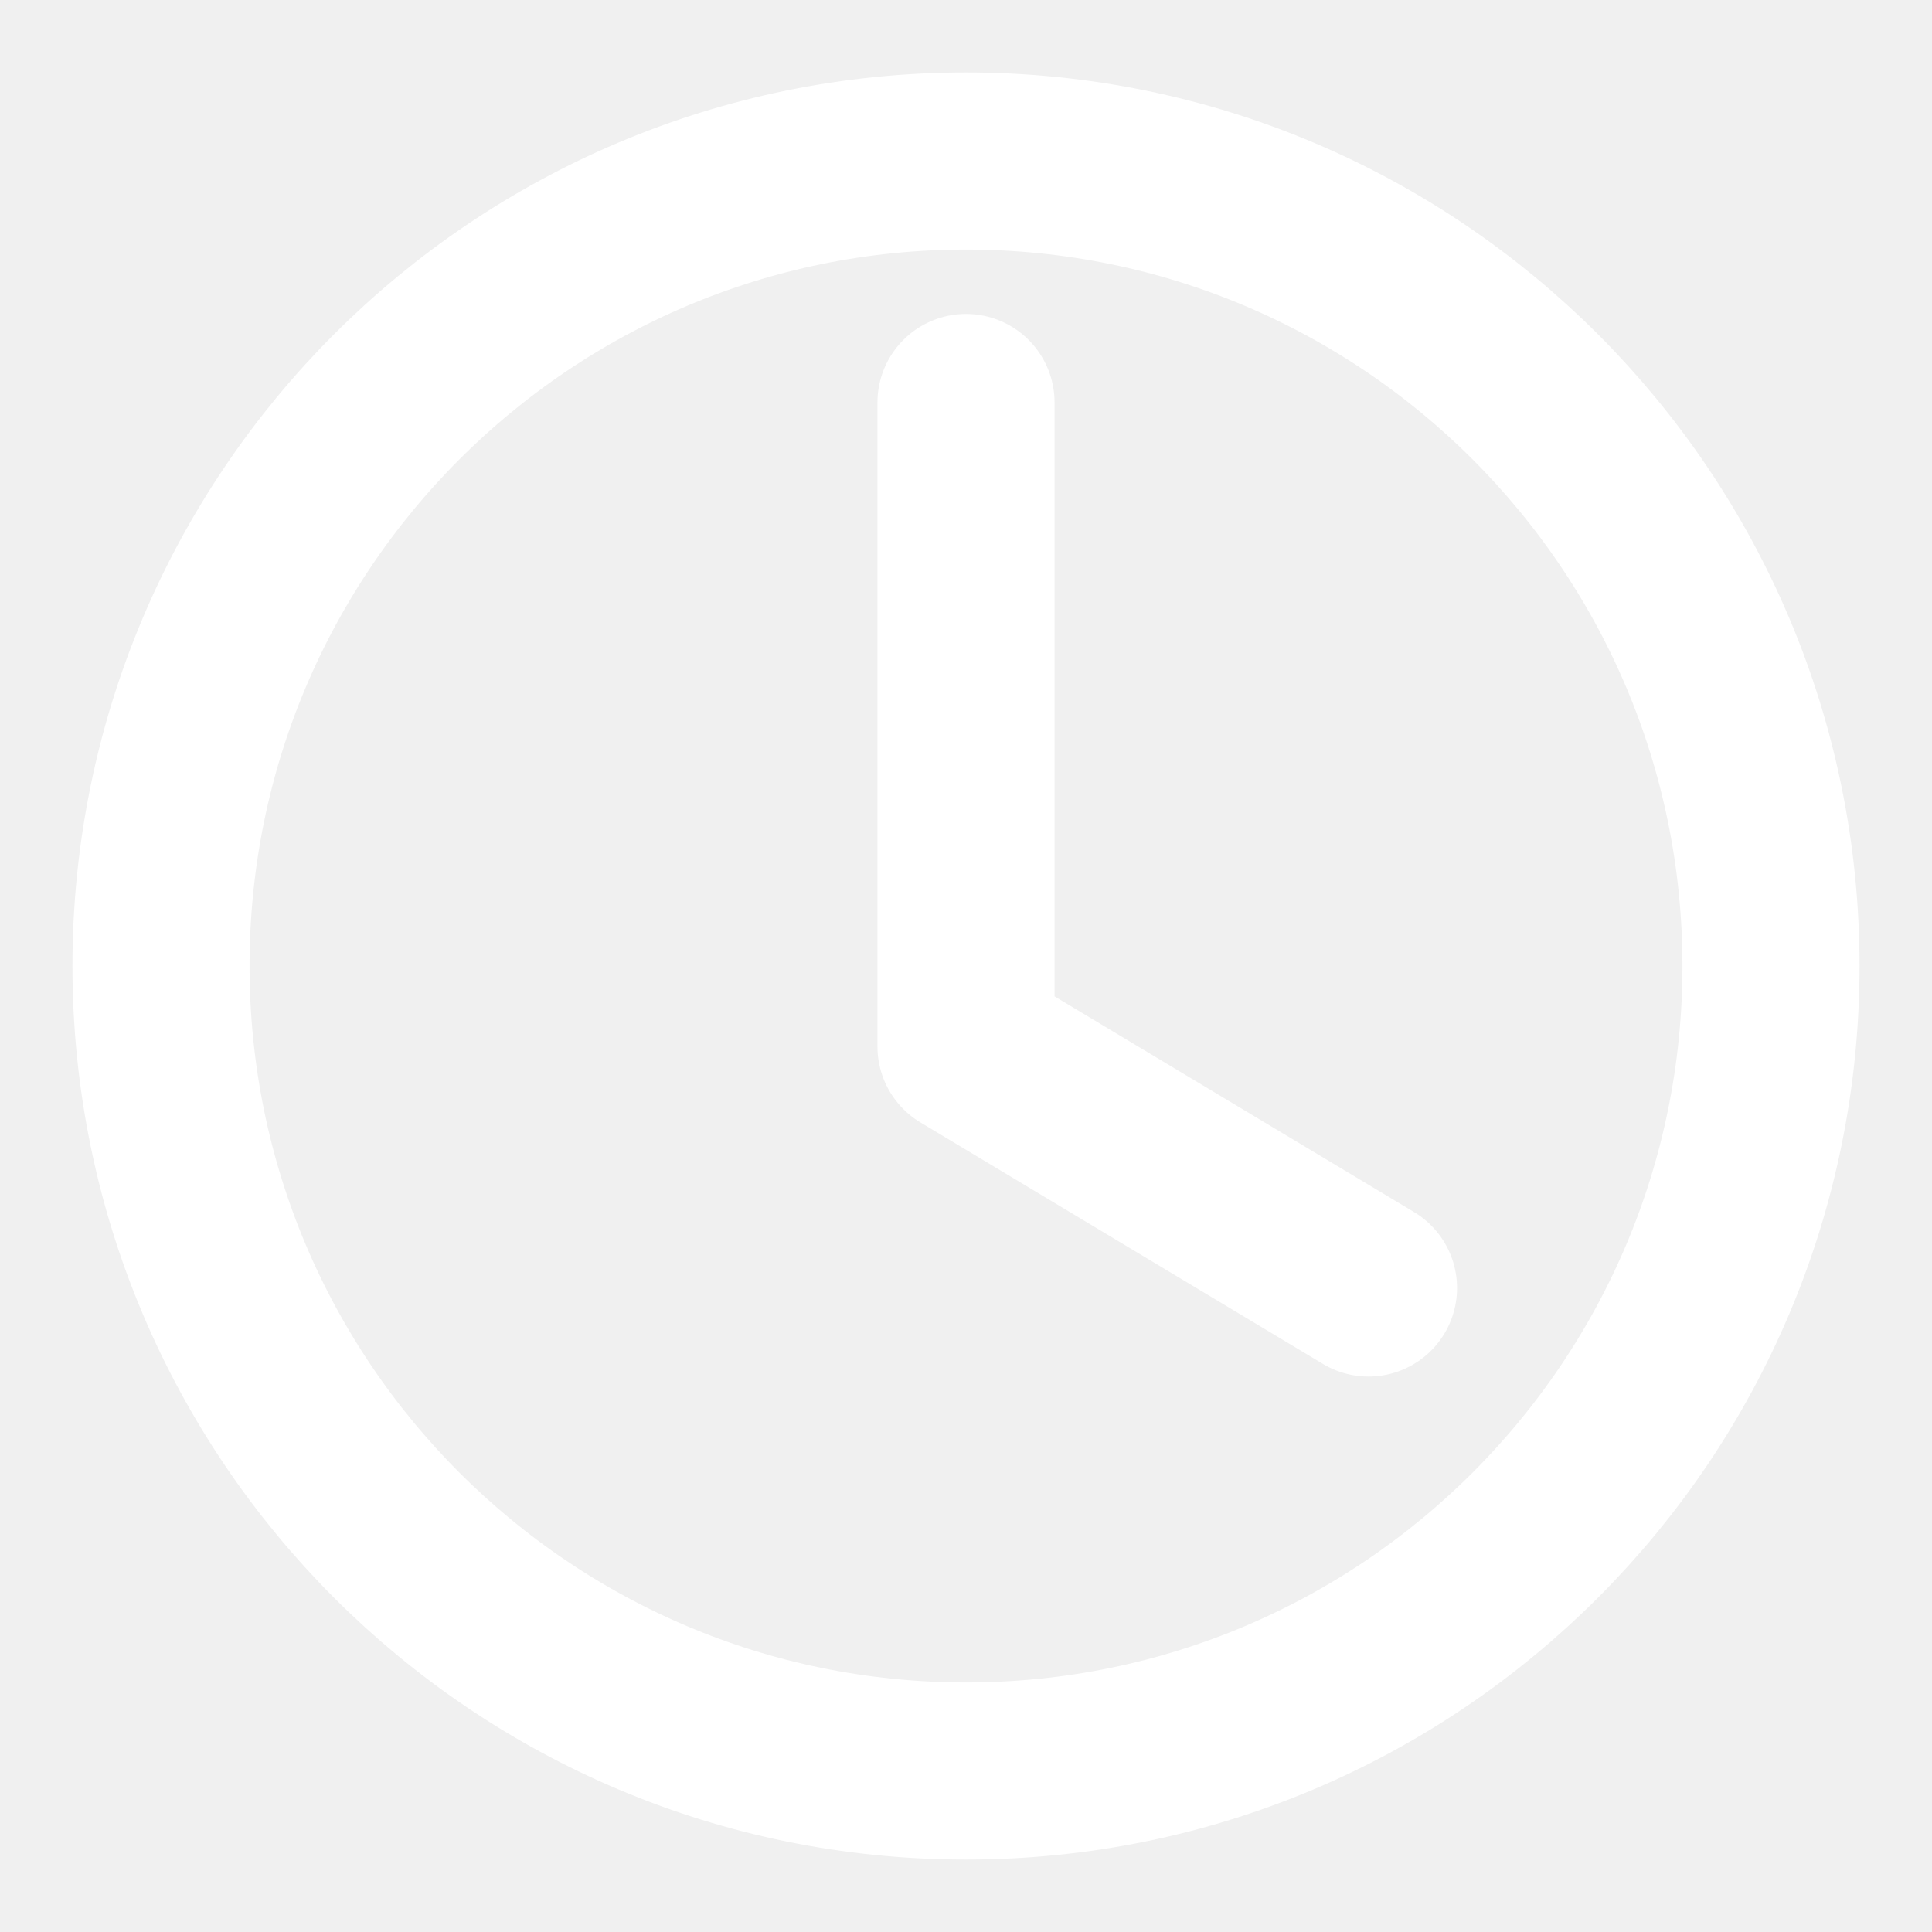
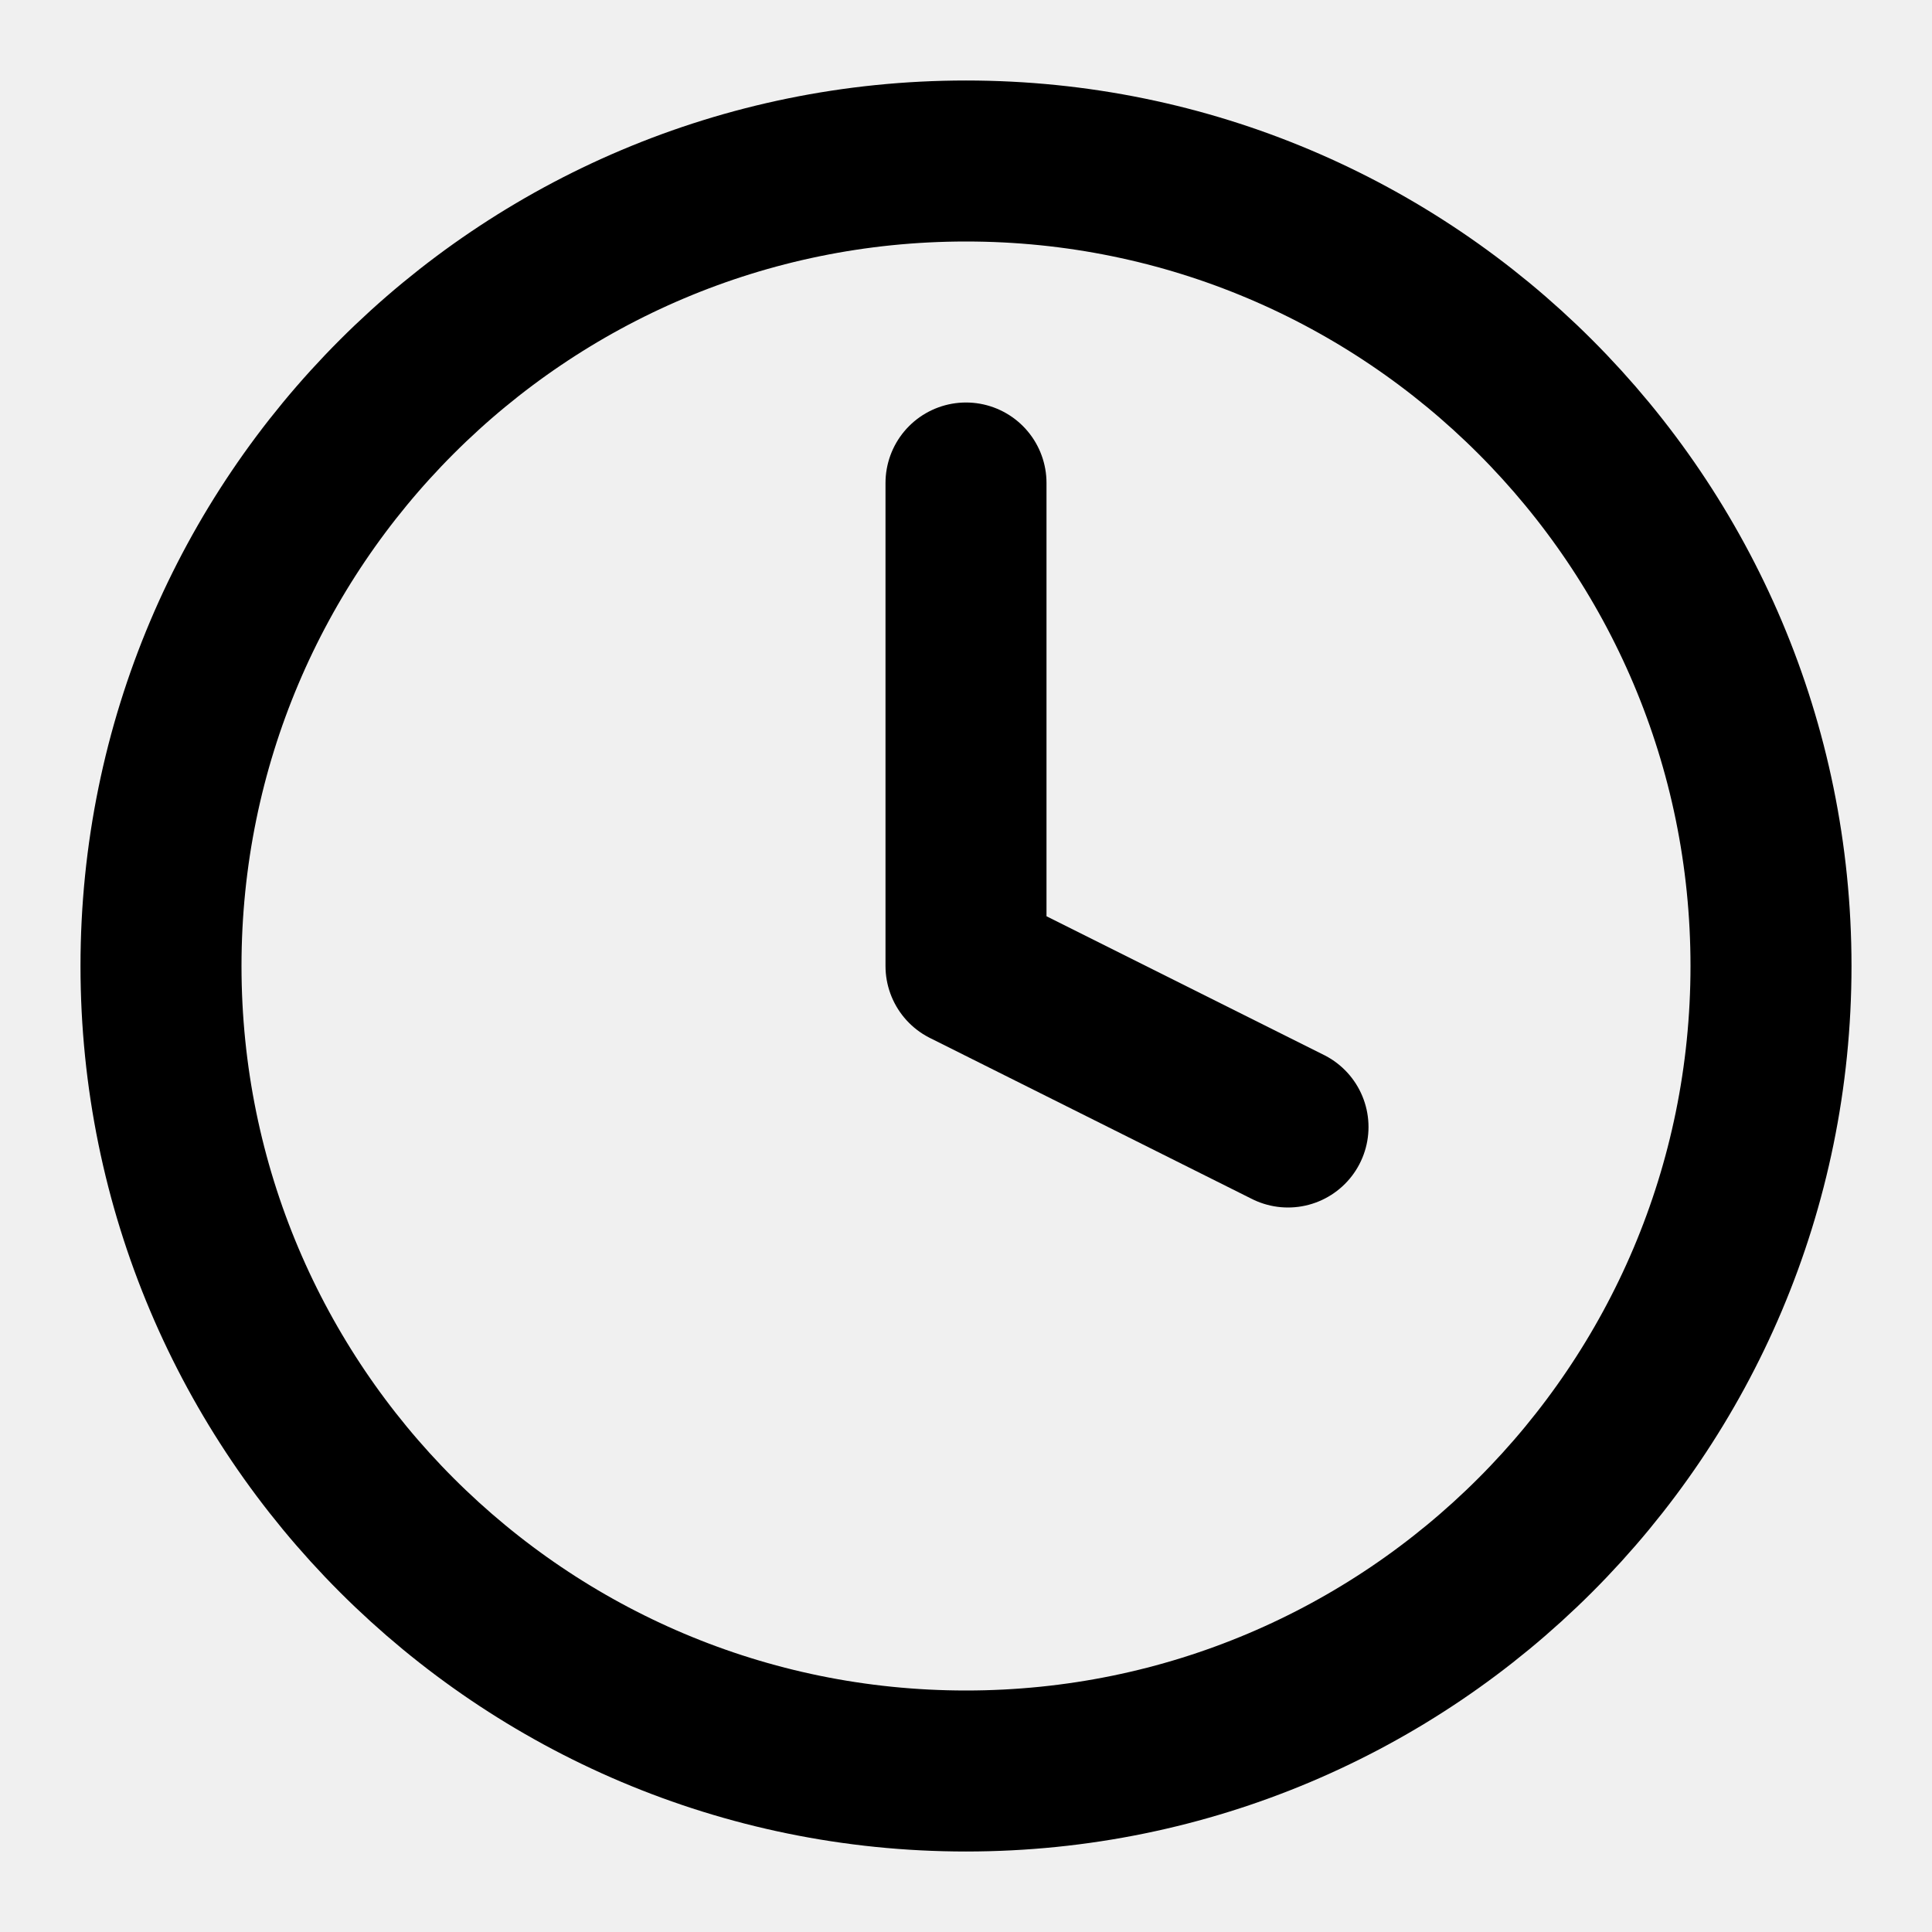
- <svg xmlns="http://www.w3.org/2000/svg" width="24" height="24" viewBox="0 0 24 24">
-   <g stroke="#ffffff" fill="none" stroke-width="2.2" stroke-linecap="round" stroke-linejoin="round">
-     <circle cx="12" cy="12" r="10" />
-     <path d="M12 5v8l5 3" />
-   </g>
+ <svg xmlns="http://www.w3.org/2000/svg" width="24" height="24" viewBox="0 0 24 24" fill="none" stroke="currentColor" stroke-width="2" stroke-linecap="round" stroke-linejoin="round">
+   <circle cx="12" cy="12" r="10" />
+   <path d="M12 6v6l4 2" />
</svg>
